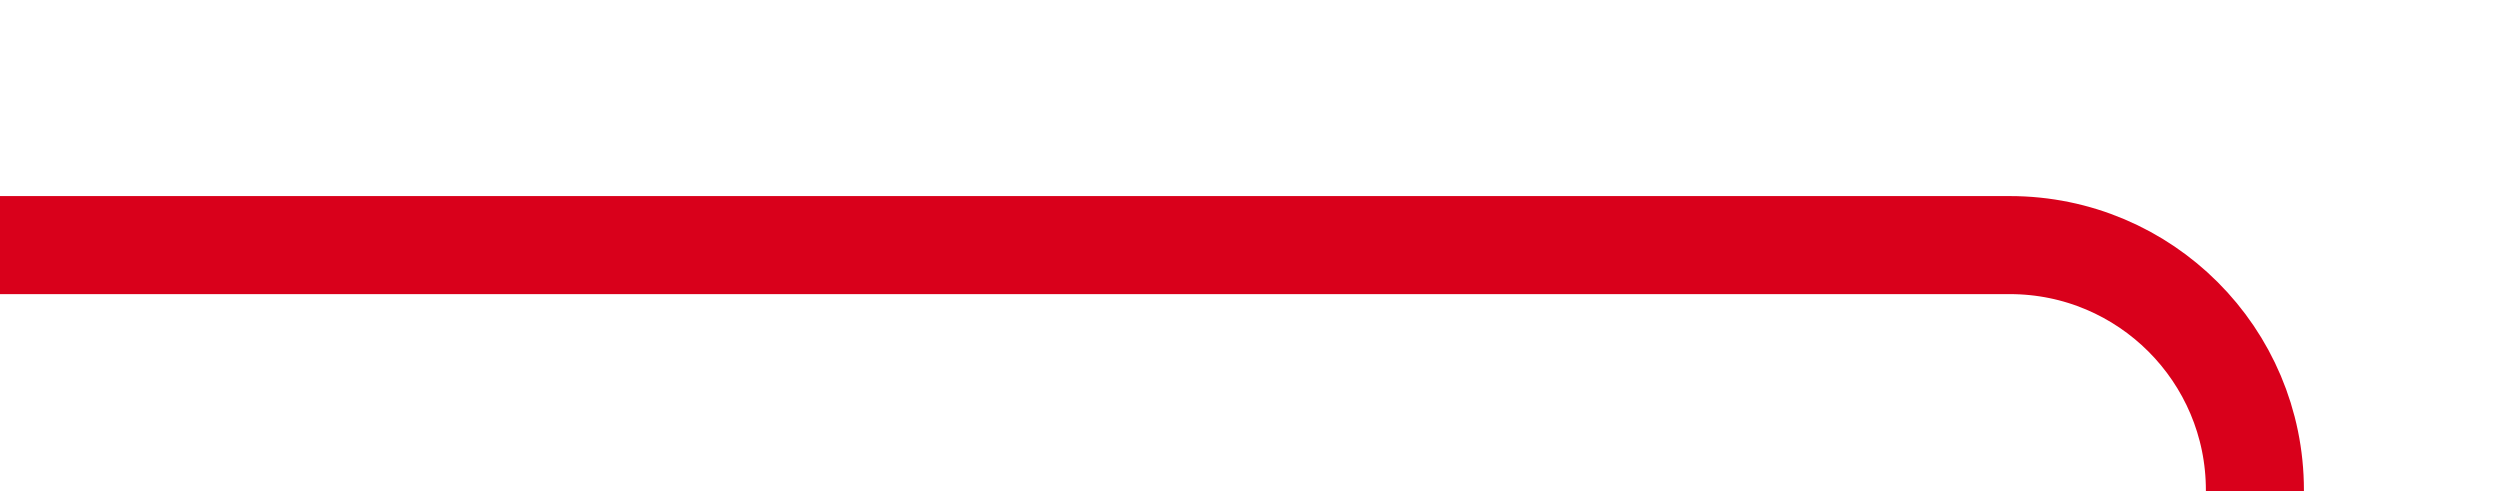
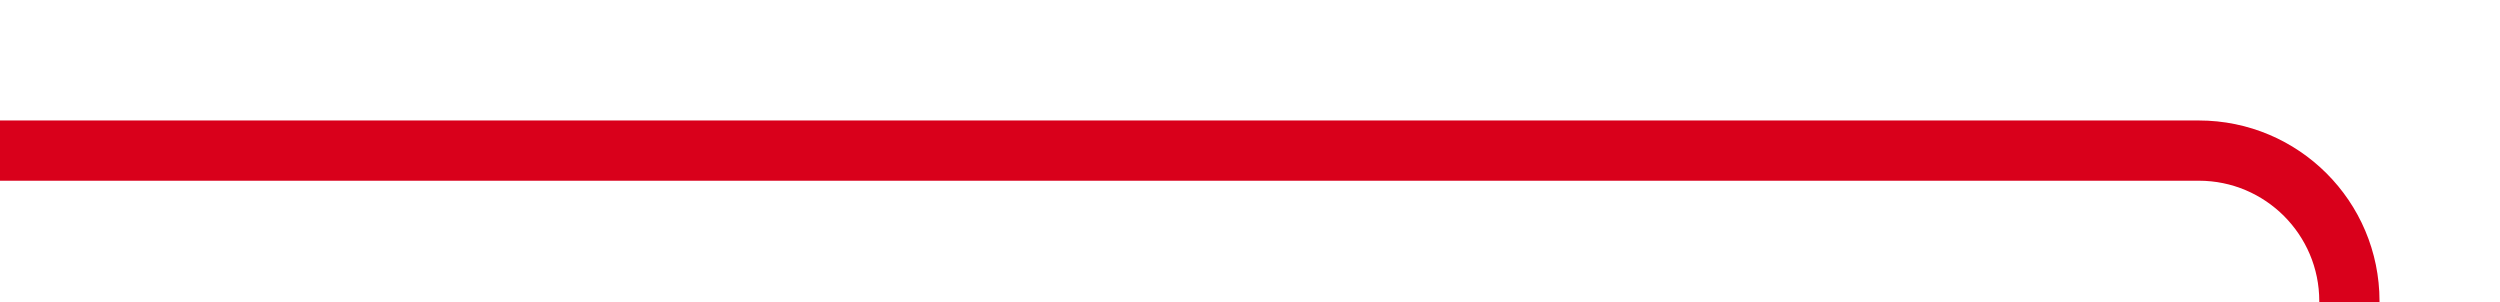
- <svg xmlns="http://www.w3.org/2000/svg" version="1.1" width="51px" height="10px" preserveAspectRatio="xMinYMid meet" viewBox="1348 120  51 8">
-   <path d="M 1348 124  L 1389 124  A 5 5 0 0 1 1394 129 L 1394 404  A 5 5 0 0 0 1399 409 L 1440 409  " stroke-width="2" stroke="#d9001b" fill="none" />
-   <path d="M 1438 404  L 1438 414  L 1440 414  L 1440 404  L 1438 404  Z " fill-rule="nonzero" fill="#d9001b" stroke="none" />
+ <svg xmlns="http://www.w3.org/2000/svg" version="1.1" width="83px" height="10px" preserveAspectRatio="xMinYMid meet" viewBox="744 119  83 8">
+   <path d="M 744 123  L 817 123  A 5 5 0 0 1 822 128 L 822 950  A 5 5 0 0 0 827 955 L 2171 955  " stroke-width="2" stroke="#d9001b" fill="none" />
+   <path d="M 2169 950  L 2169 960  L 2171 960  L 2171 950  L 2169 950  Z " fill-rule="nonzero" fill="#d9001b" stroke="none" />
</svg>
